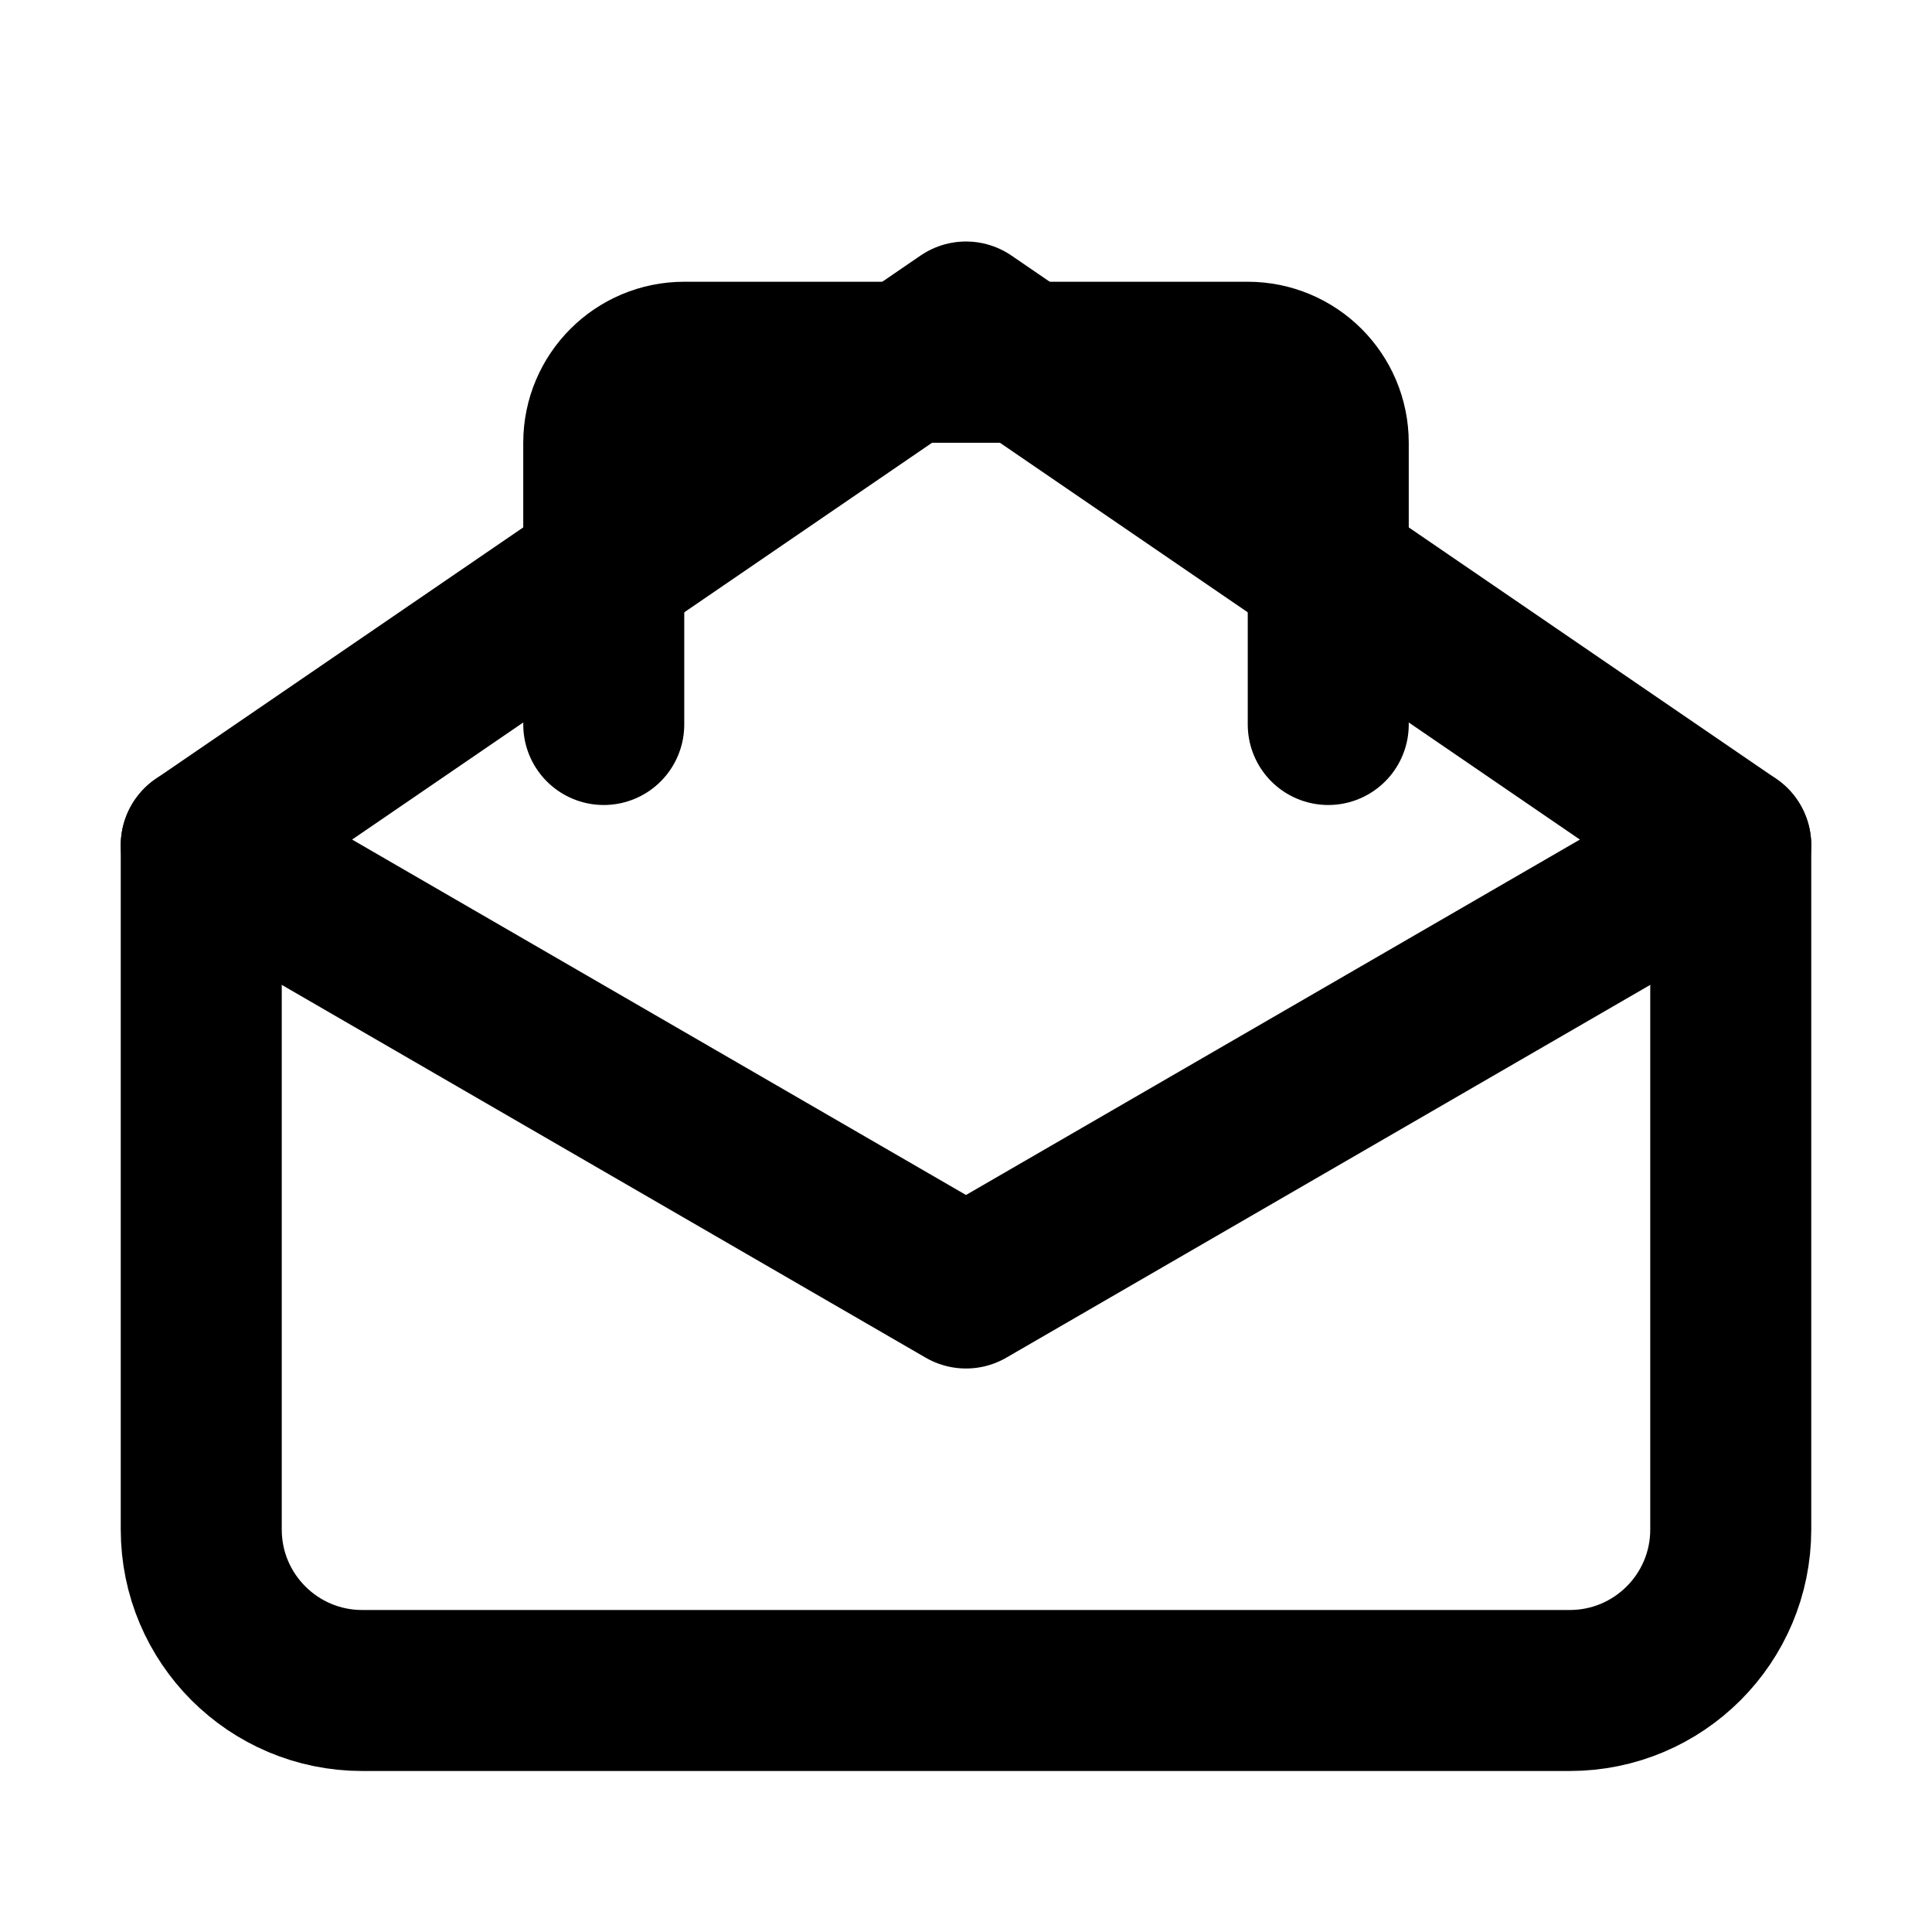
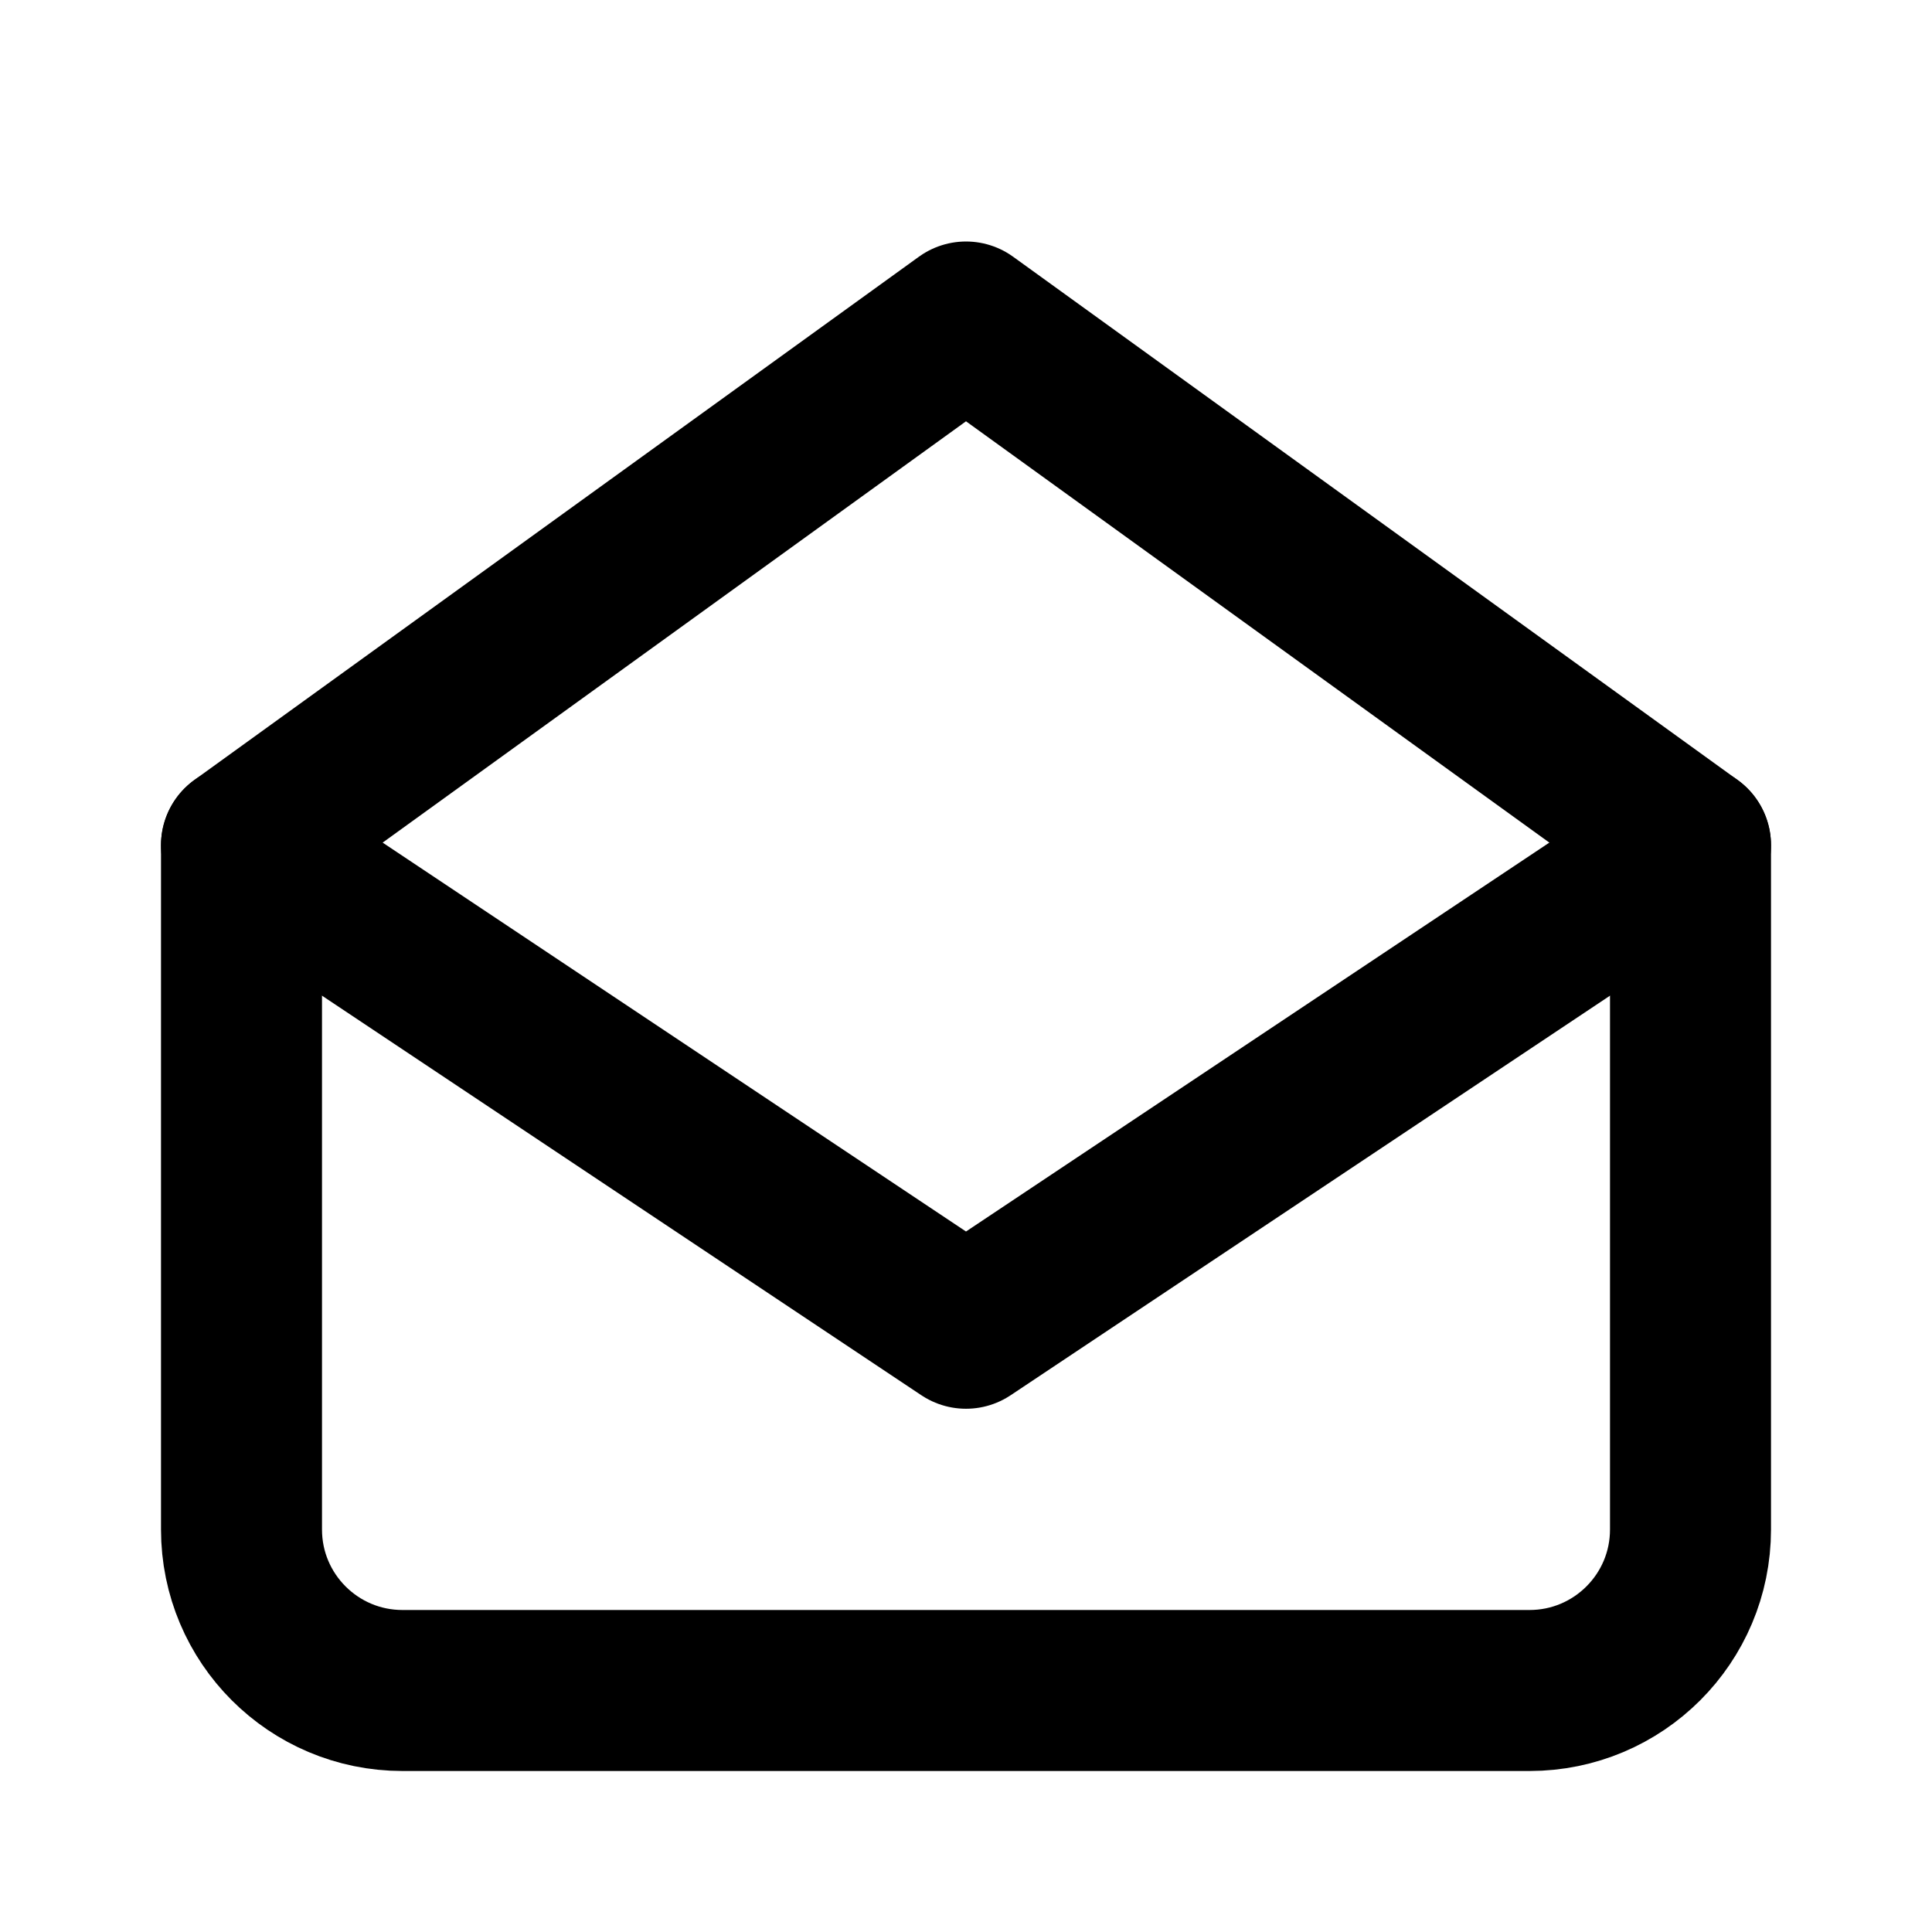
<svg xmlns="http://www.w3.org/2000/svg" viewBox="0 0 24 24" fill="none" stroke="currentColor" stroke-width="2" stroke-linecap="round" stroke-linejoin="round">
-   <path d="M2.5 10.5L12 4l9.5 6.5V19a2 2 0 0 1-2 2h-15a2 2 0 0 1-2-2z" />
-   <path d="M2.5 10.5L12 16l9.5-5.5" />
-   <path d="M7.5 9V5.5a1 1 0 0 1 1-1h7a1 1 0 0 1 1 1V9" />
+   <path d="M3 10.5L12 4l9 6.5V19a2 2 0 0 1-2 2H5a2 2 0 0 1-2-2z" />
+   <path d="M3 10.5l9 6 9-6" />
</svg>
